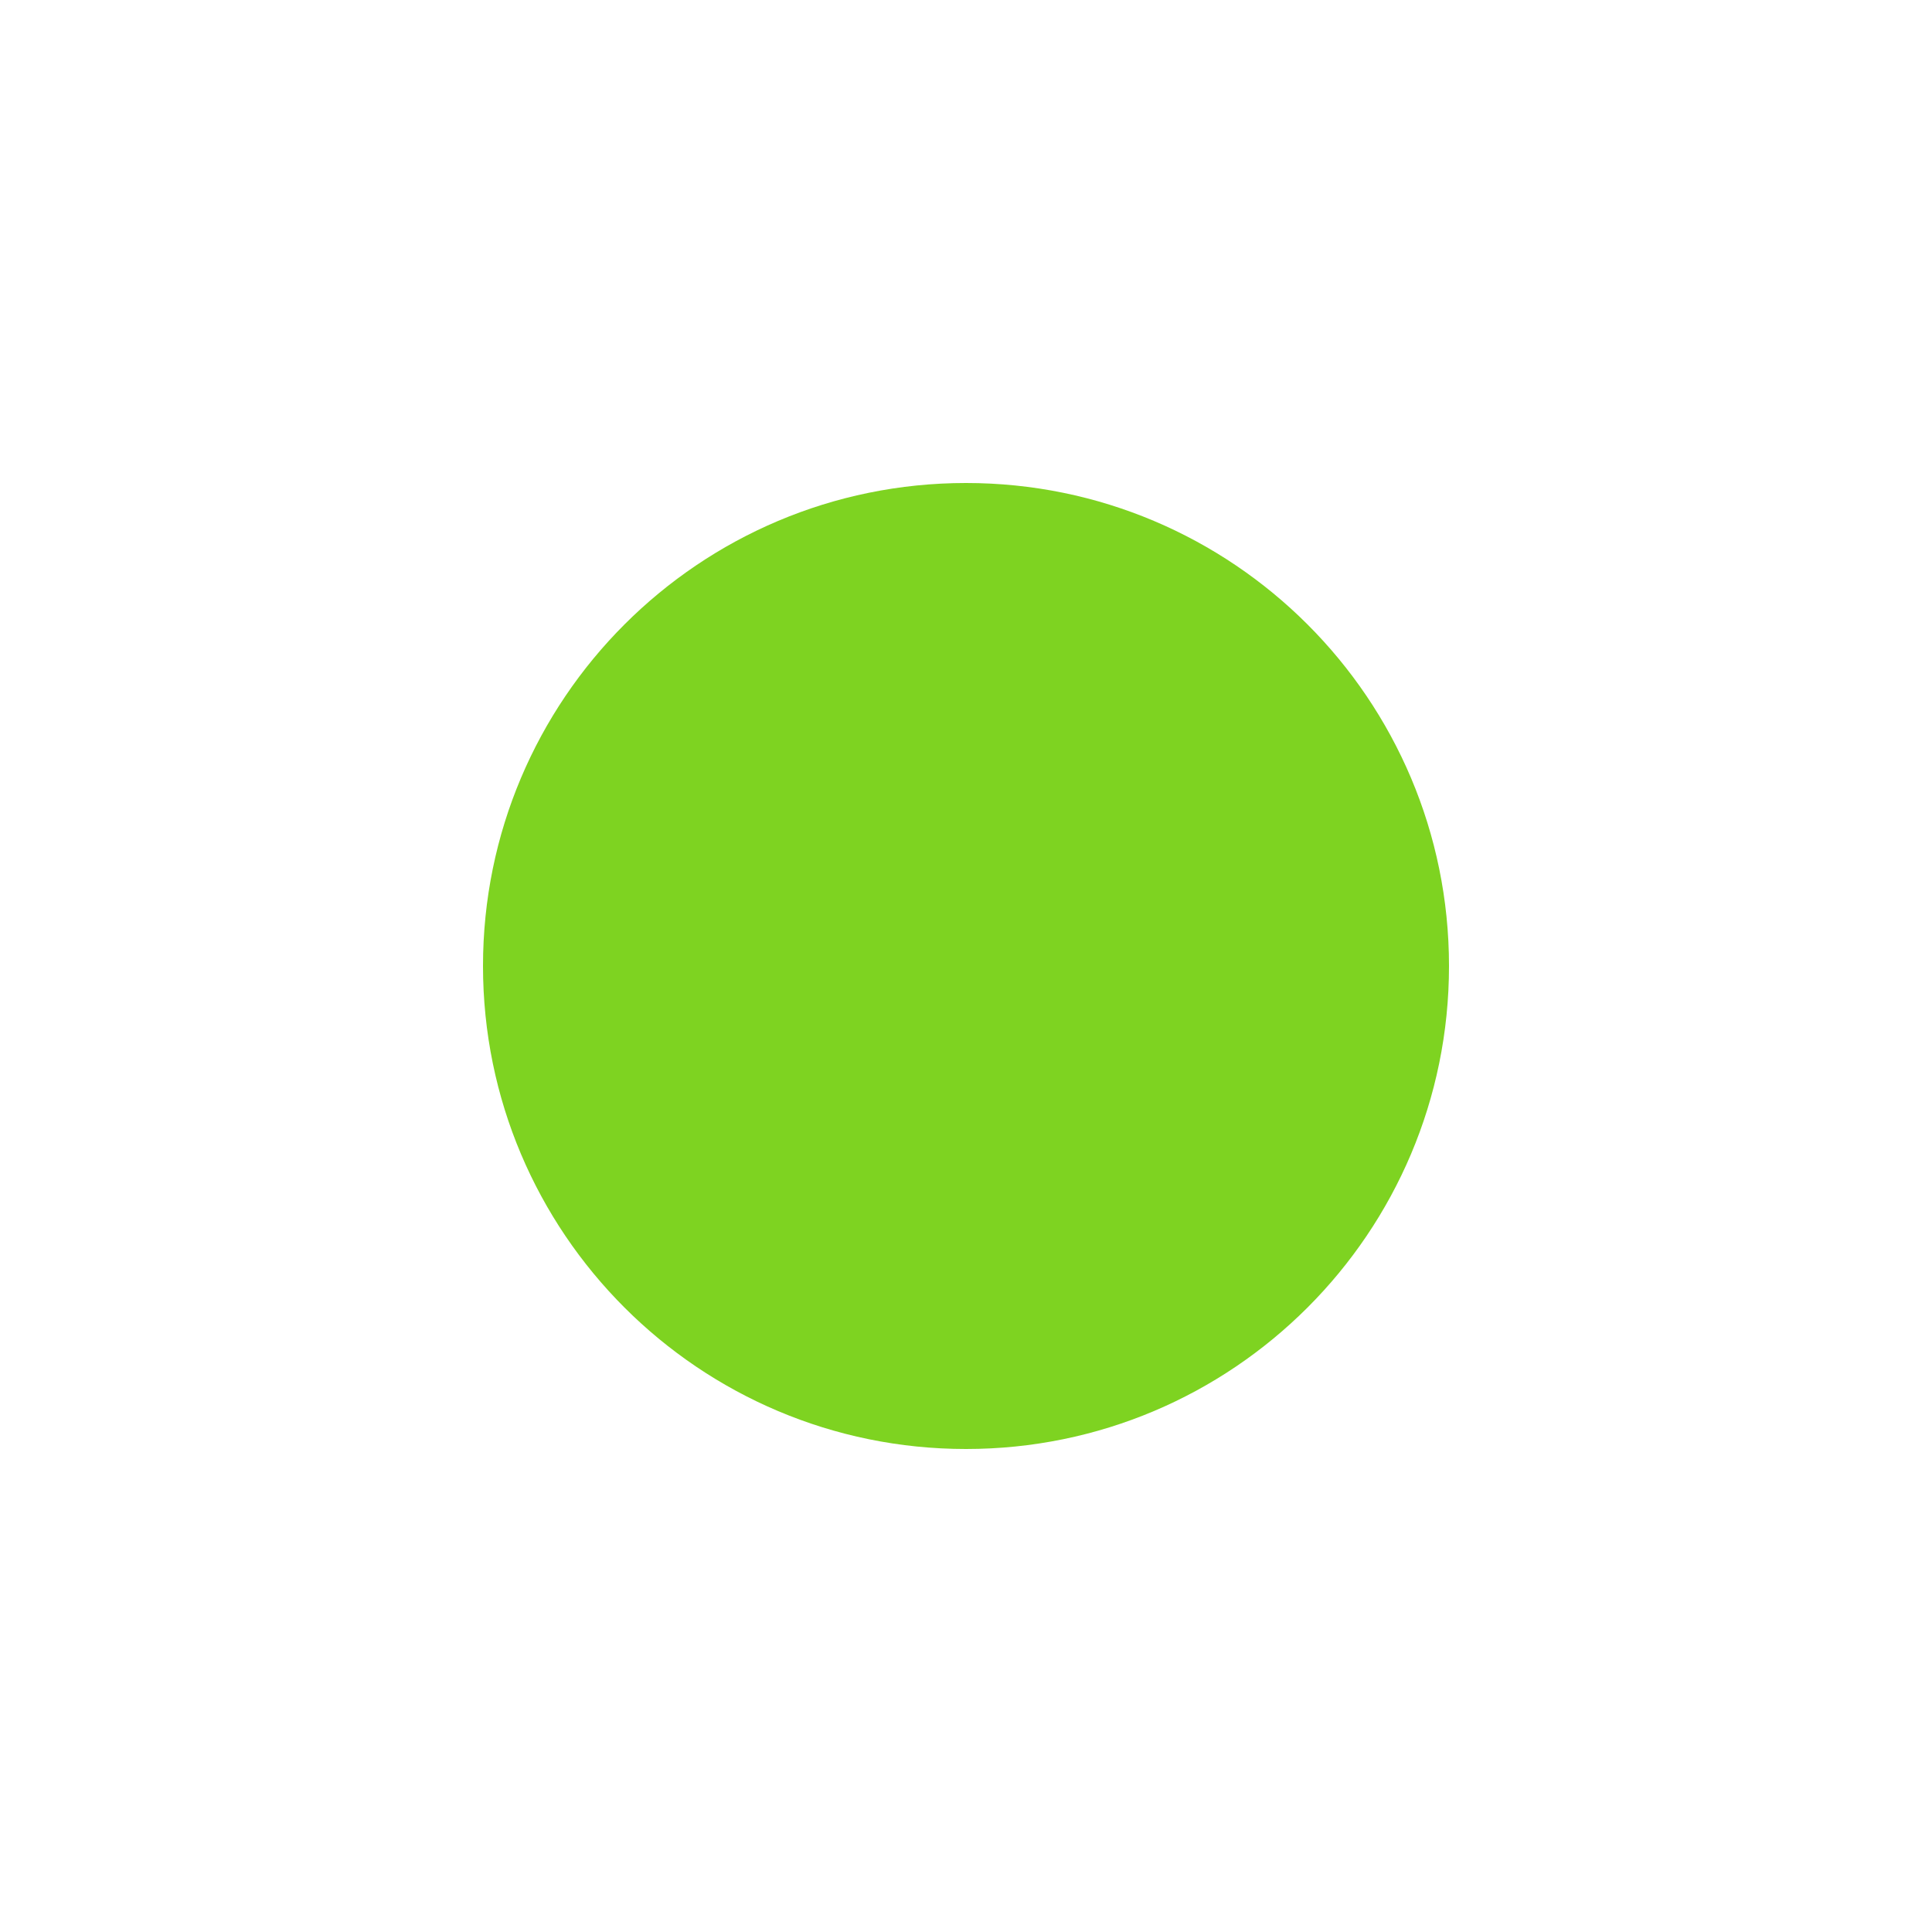
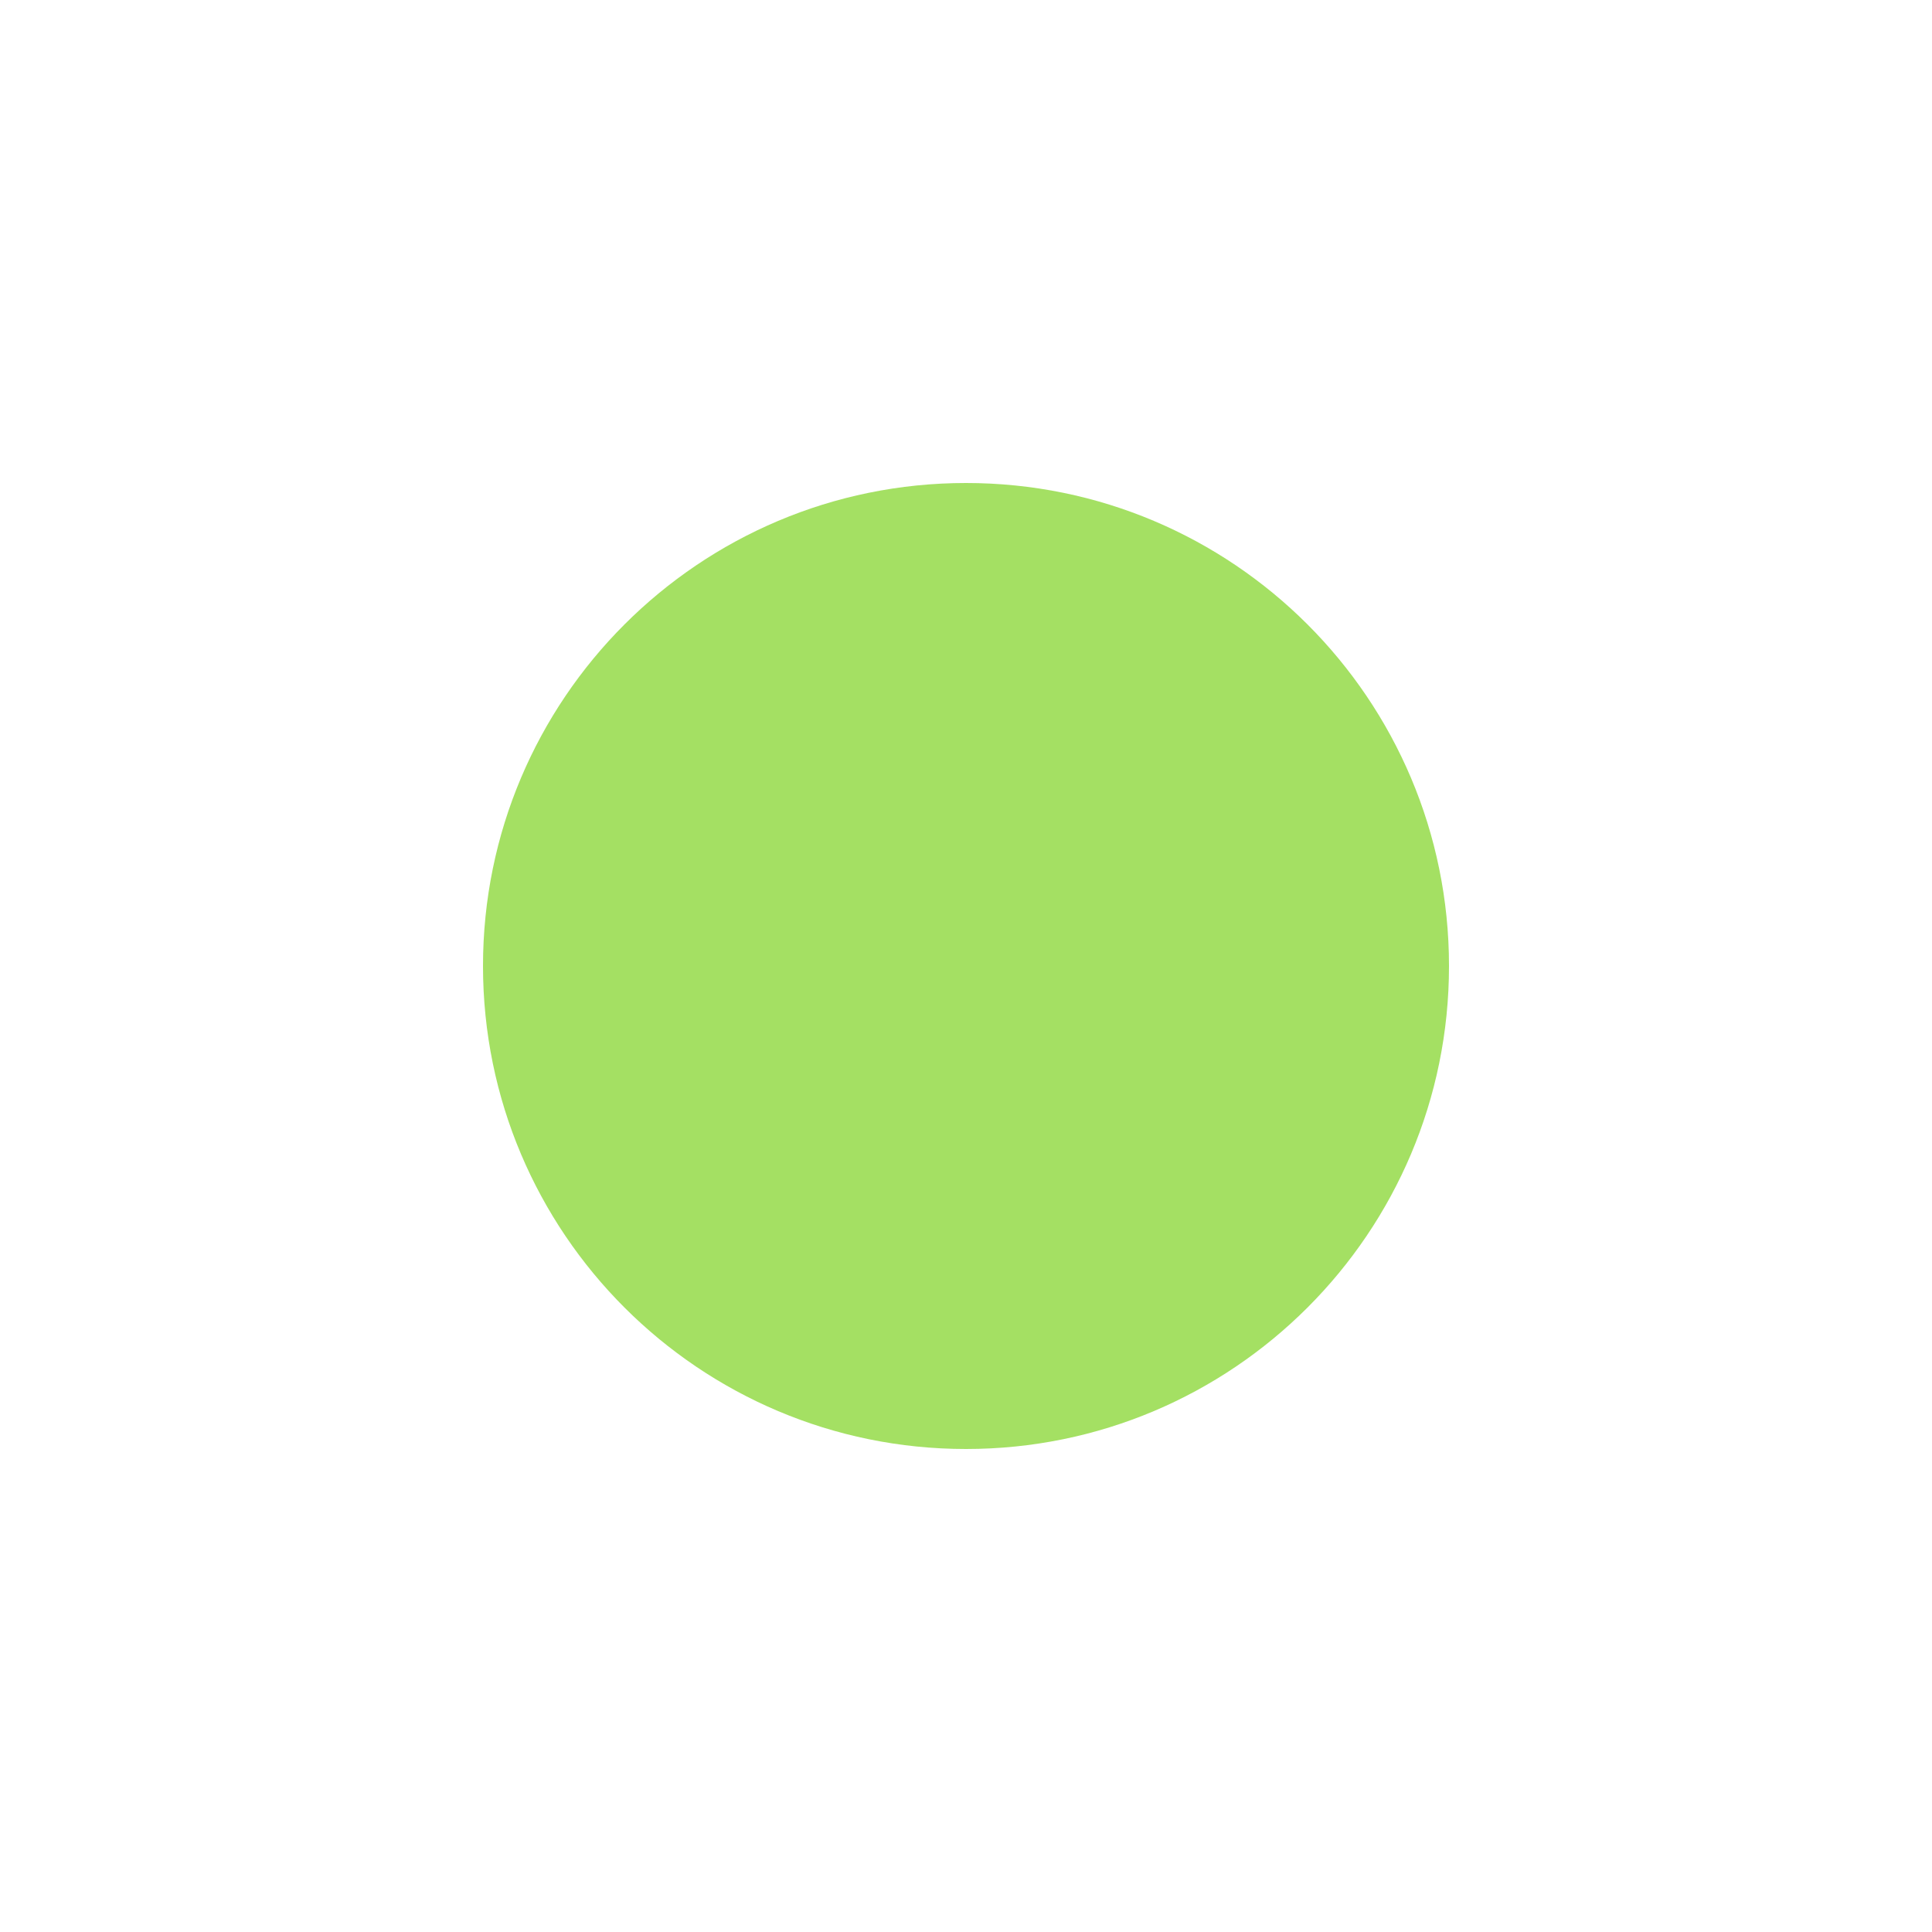
<svg xmlns="http://www.w3.org/2000/svg" width="24px" height="24px" viewBox="0 0 24 24" version="1.1">
  <defs />
  <g id="Page-1" stroke="none" stroke-width="1" fill="none" fill-rule="evenodd">
-     <circle id="Oval" fill="#7ED321" cx="12" cy="12" r="6" />
+     <circle id="Oval" fill="#7ED321" cx="12" cy="12" r="6" fill-opacity="0.7" />
  </g>
</svg>
